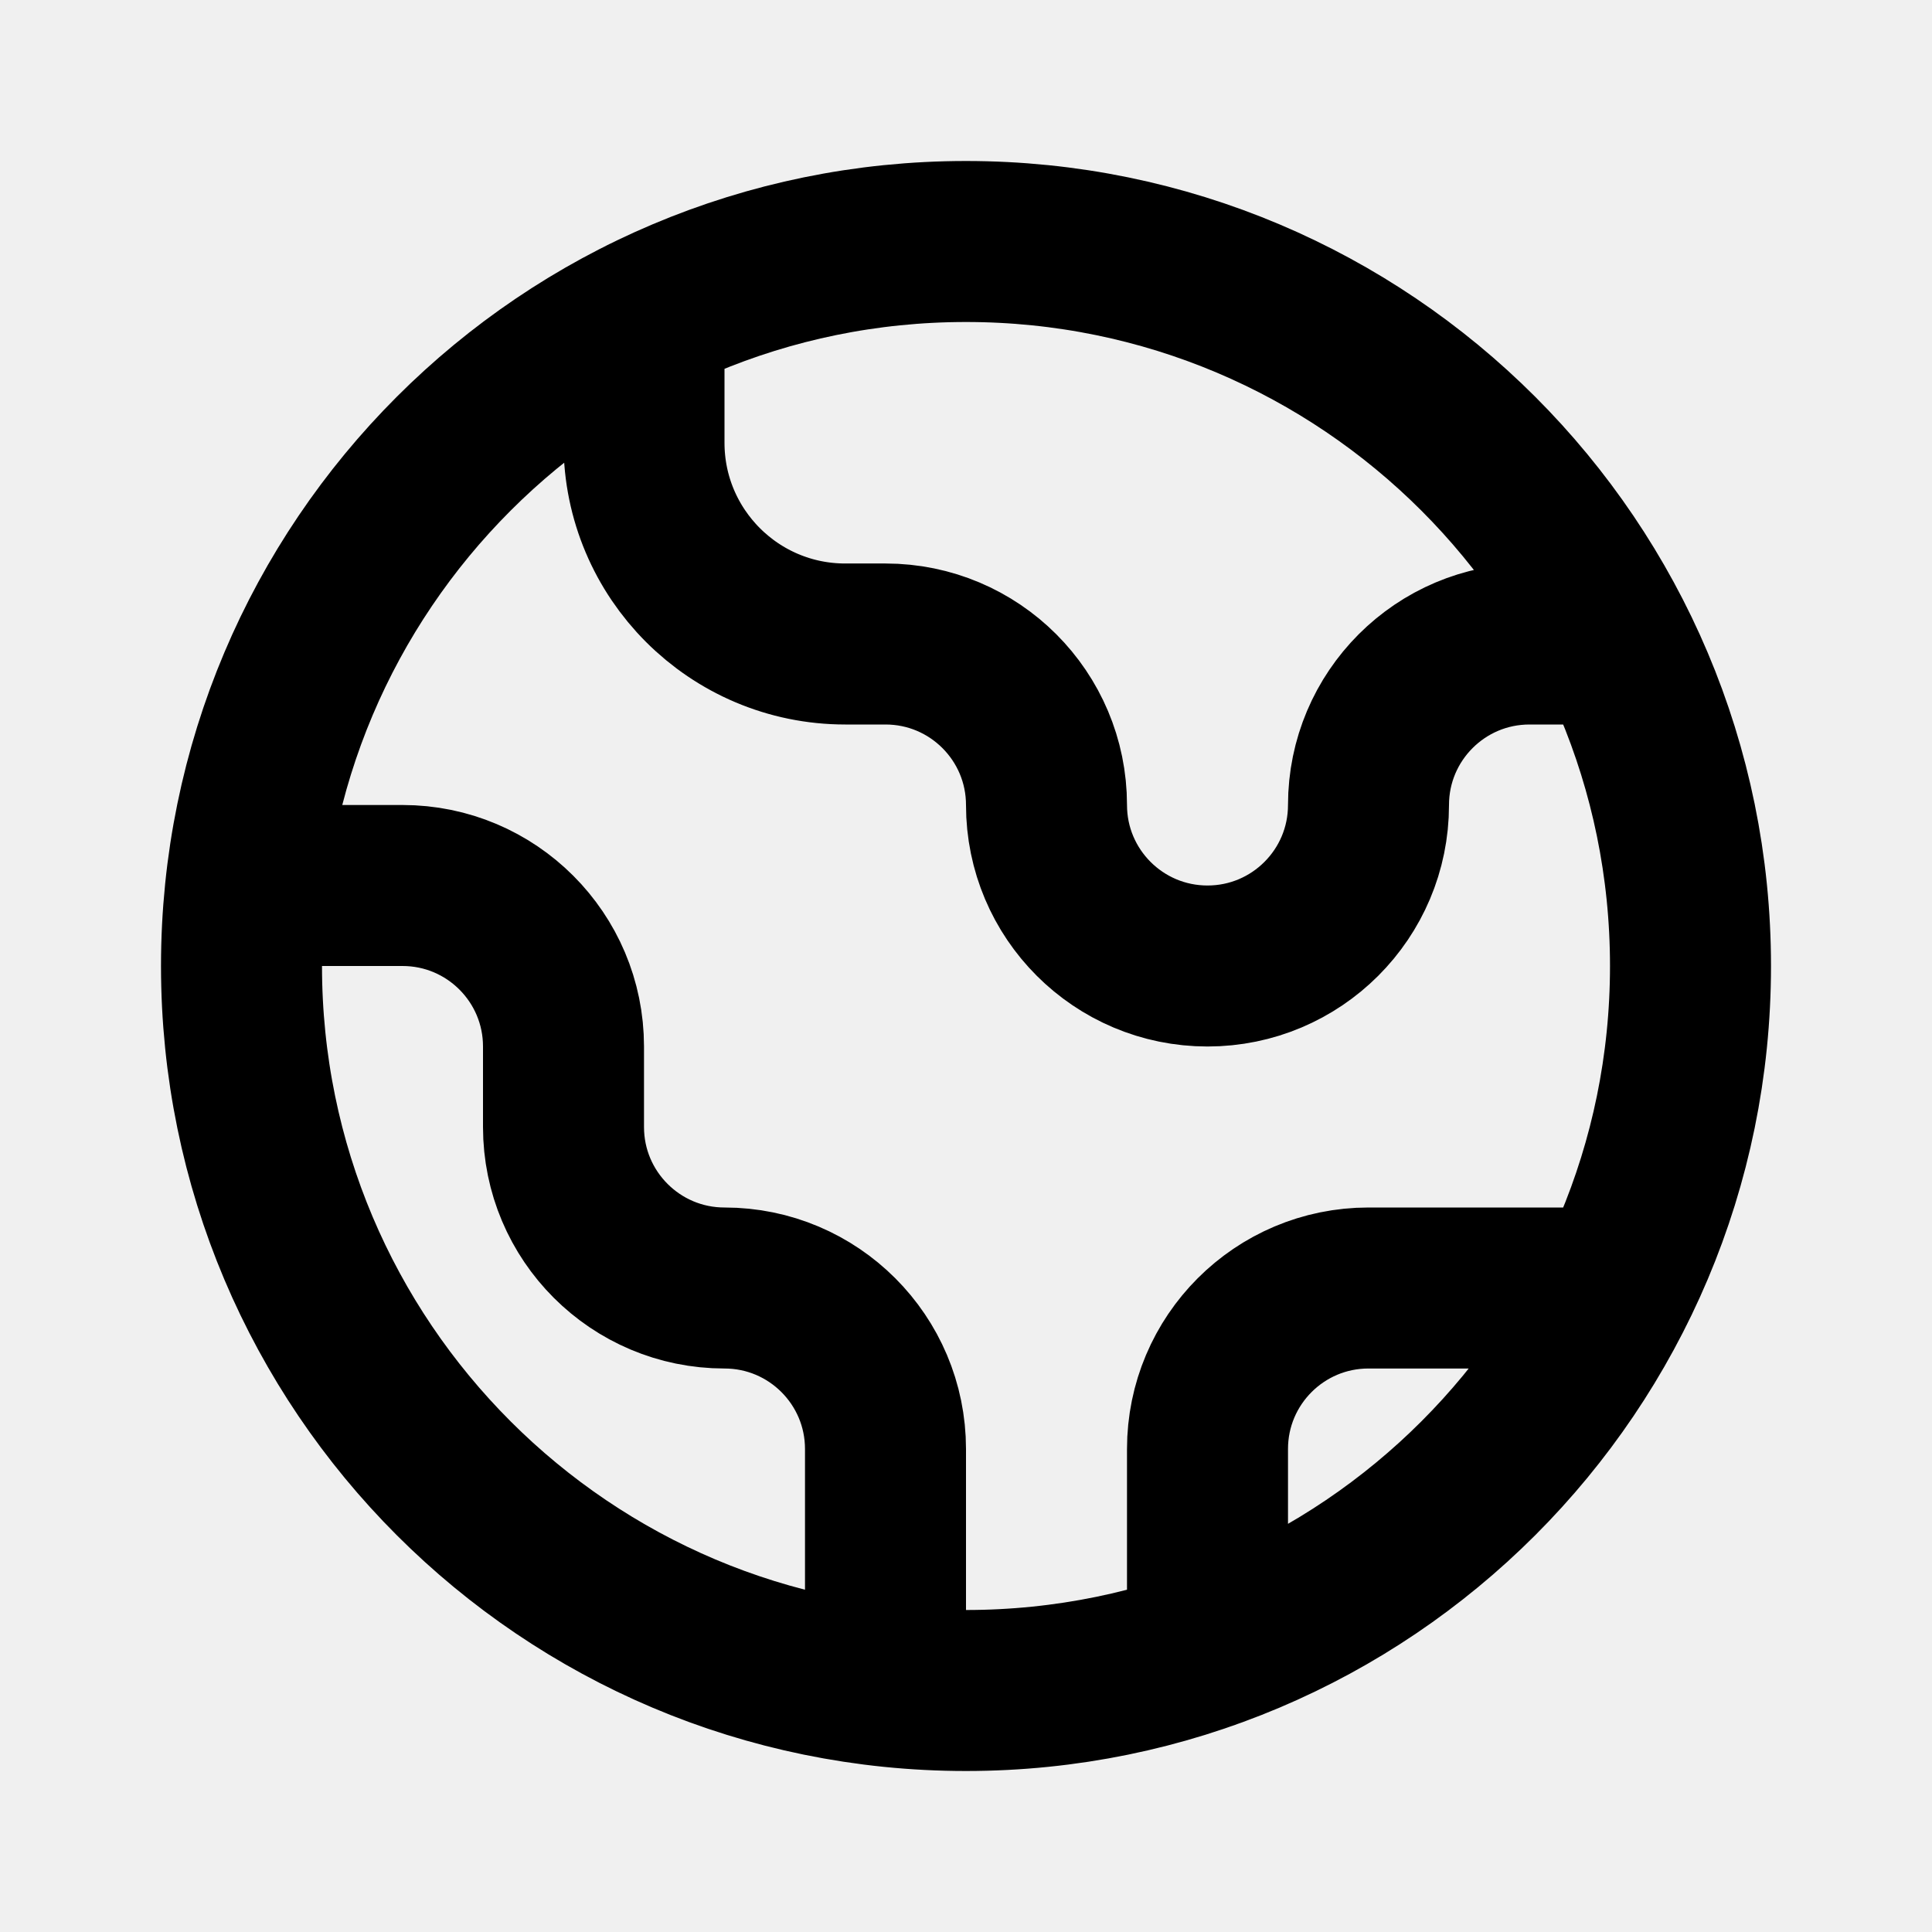
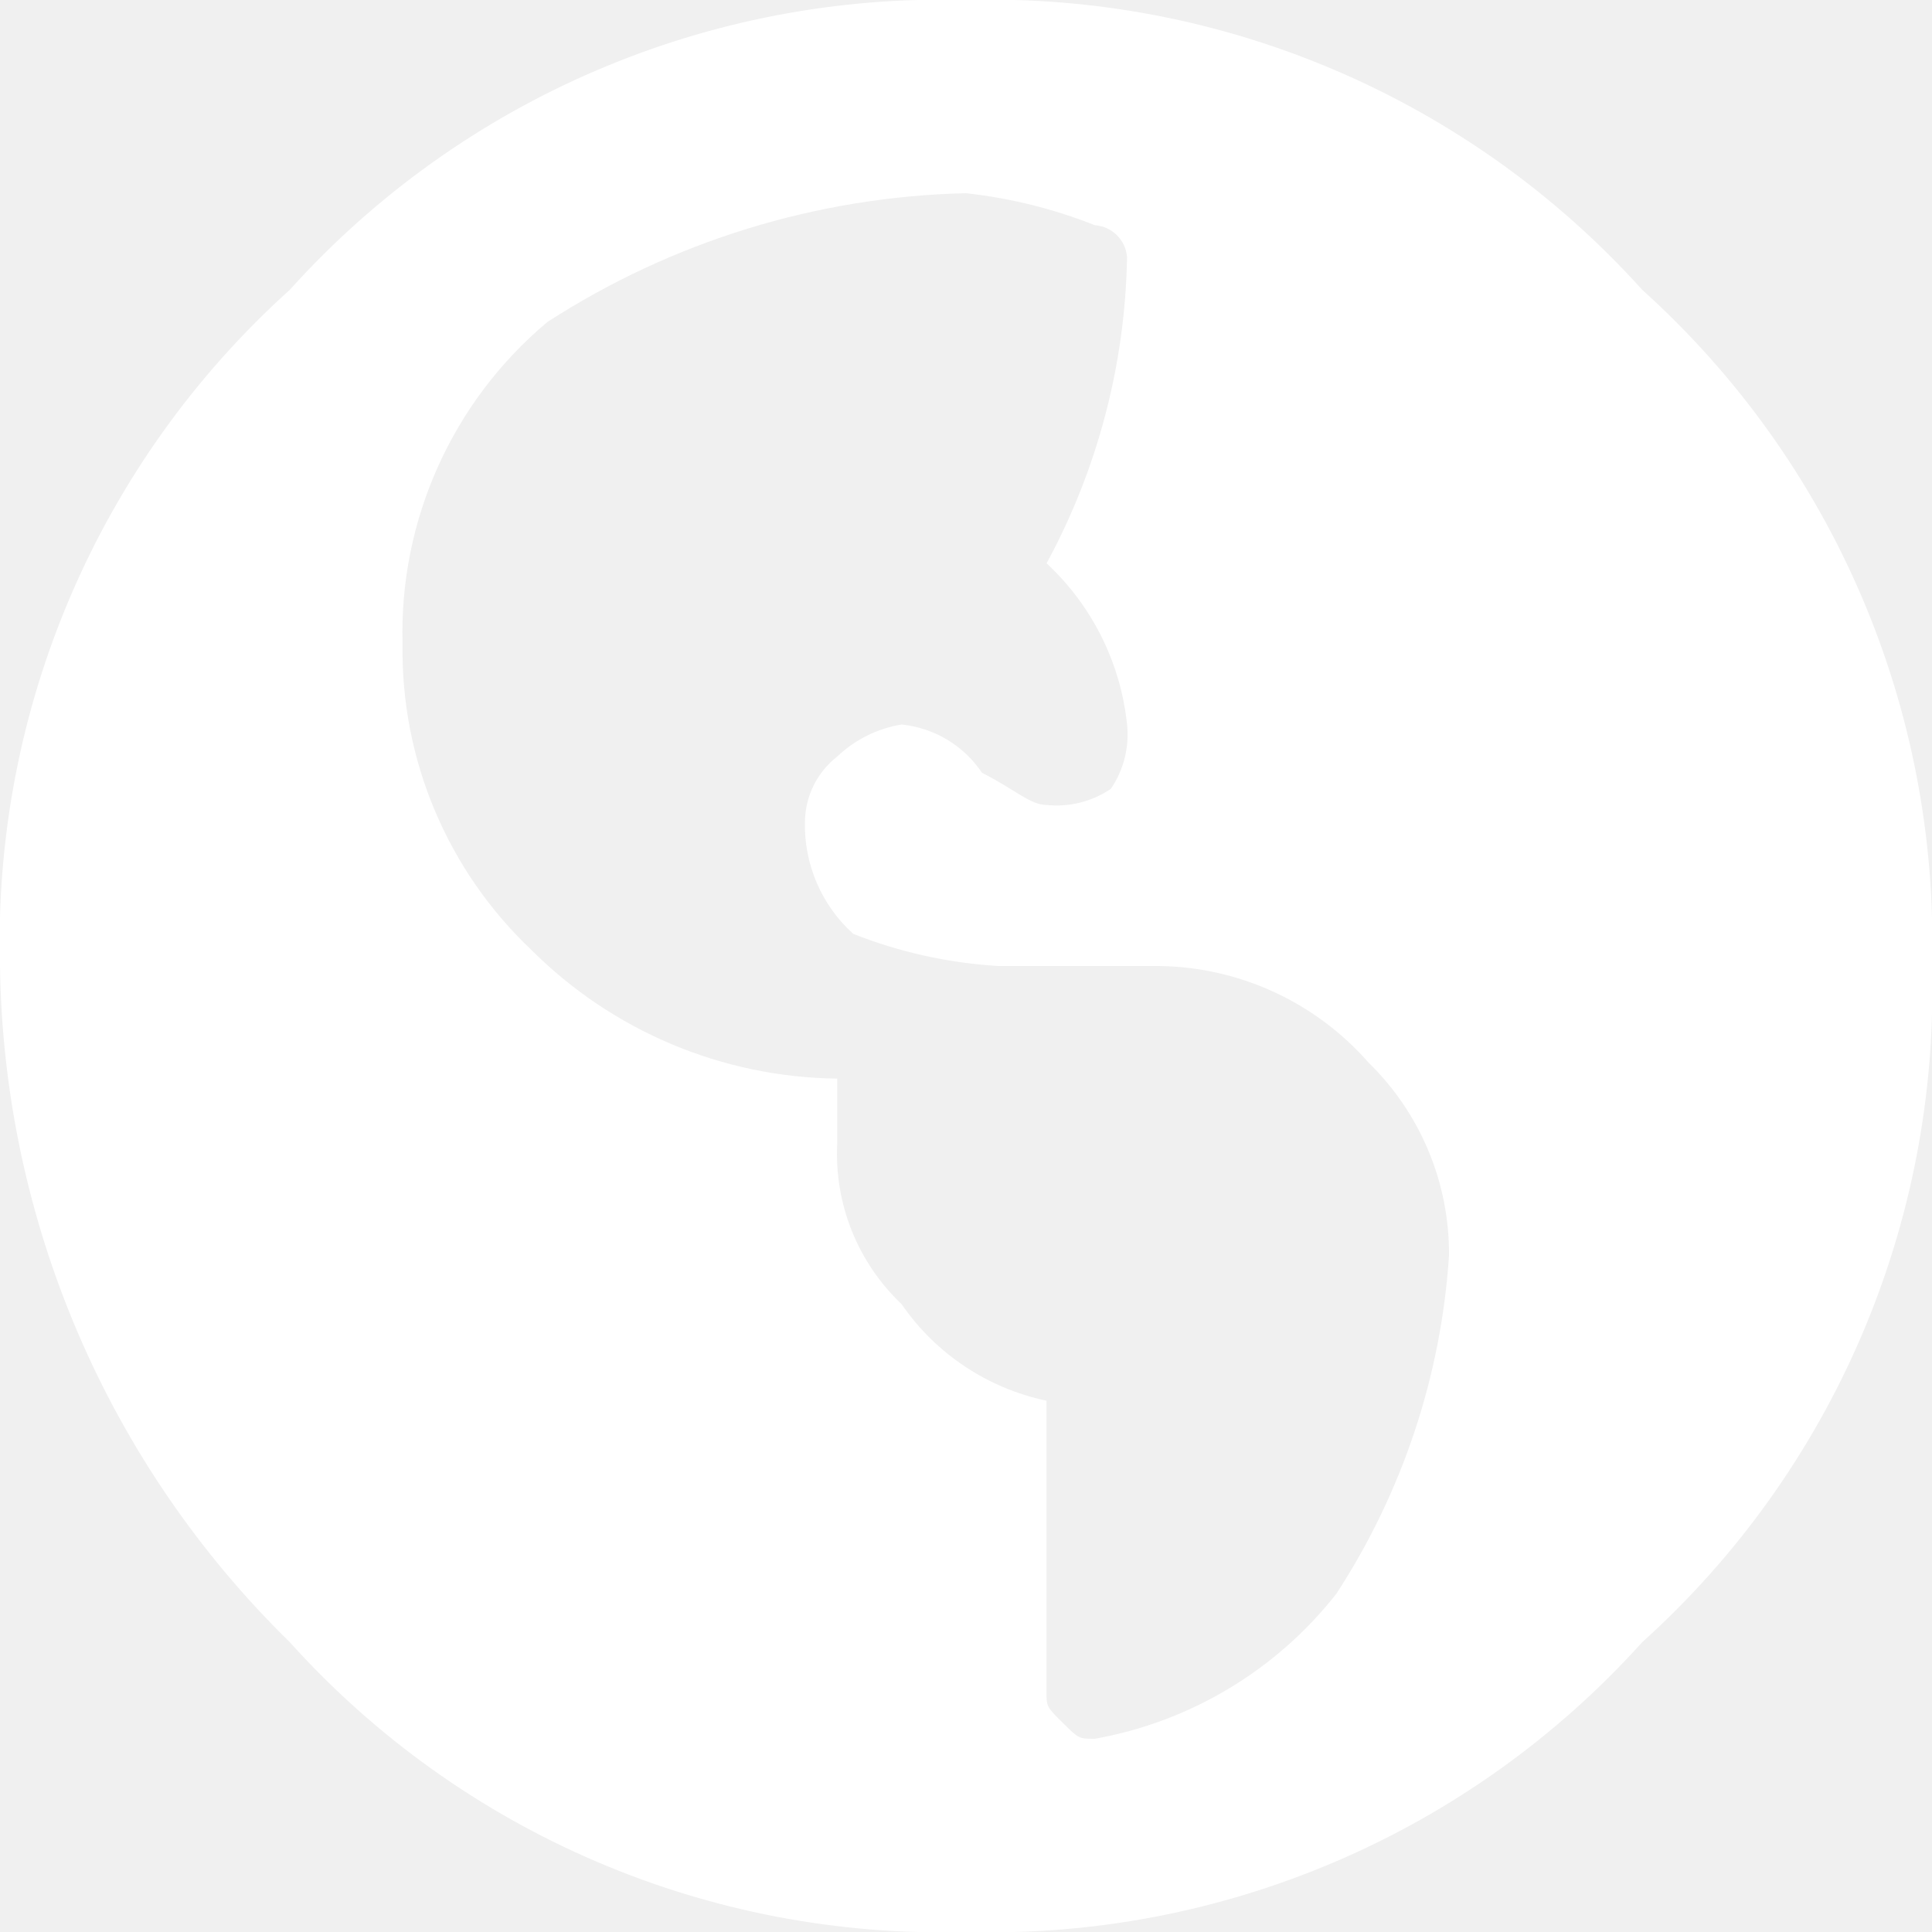
- <svg xmlns="http://www.w3.org/2000/svg" fill="none" viewBox="0 0 24 24" stroke="currentColor">
-   <path stroke-linecap="round" stroke-linejoin="round" stroke-width="2" d="M3.055 11H5a2 2 0 012 2v1a2 2 0 002 2 2 2 0 012 2v2.945M8 3.935V5.5A2.5 2.5 0 0010.5 8h.5a2 2 0 012 2 2 2 0 104 0 2 2 0 012-2h1.064M15 20.488V18a2 2 0 012-2h3.064M21 12a9 9 0 11-18 0 9 9 0 0118 0z" />
+ <svg xmlns="http://www.w3.org/2000/svg" id="Web" width="14" height="14" viewBox="0 0 14 14">
+   <path id="Path_4" data-name="Path 4" d="M2.1,2.1A6.355,6.355,0,0,1,7,0a6.355,6.355,0,0,1,4.9,2.1A6.355,6.355,0,0,1,14,7a6.355,6.355,0,0,1-2.1,4.9A6.355,6.355,0,0,1,7,14a6.355,6.355,0,0,1-4.9-2.1A6.986,6.986,0,0,1,0,7,6.355,6.355,0,0,1,2.1,2.1ZM7.933,12.6a2.866,2.866,0,0,0,1.75-1.05A5.1,5.1,0,0,0,10.5,9.1a1.932,1.932,0,0,0-.583-1.4A2.054,2.054,0,0,0,8.4,7H7.233a3.406,3.406,0,0,1-1.05-.233,1.059,1.059,0,0,1-.35-.817.606.606,0,0,1,.233-.467.884.884,0,0,1,.467-.233.8.8,0,0,1,.583.35c.233.117.35.233.467.233a.7.7,0,0,0,.467-.117.7.7,0,0,0,.117-.467,1.857,1.857,0,0,0-.583-1.167,4.826,4.826,0,0,0,.583-2.217.251.251,0,0,0-.233-.233A3.607,3.607,0,0,0,7,1.4a5.836,5.836,0,0,0-3.033.933,2.937,2.937,0,0,0-1.05,2.333A2.987,2.987,0,0,0,3.85,6.883a3.187,3.187,0,0,0,2.217.933h0v.467A1.5,1.5,0,0,0,6.533,9.45a1.7,1.7,0,0,0,1.05.7v2.1c0,.117,0,.117.117.233S7.817,12.6,7.933,12.6Z" fill="#fff" />
</svg>
